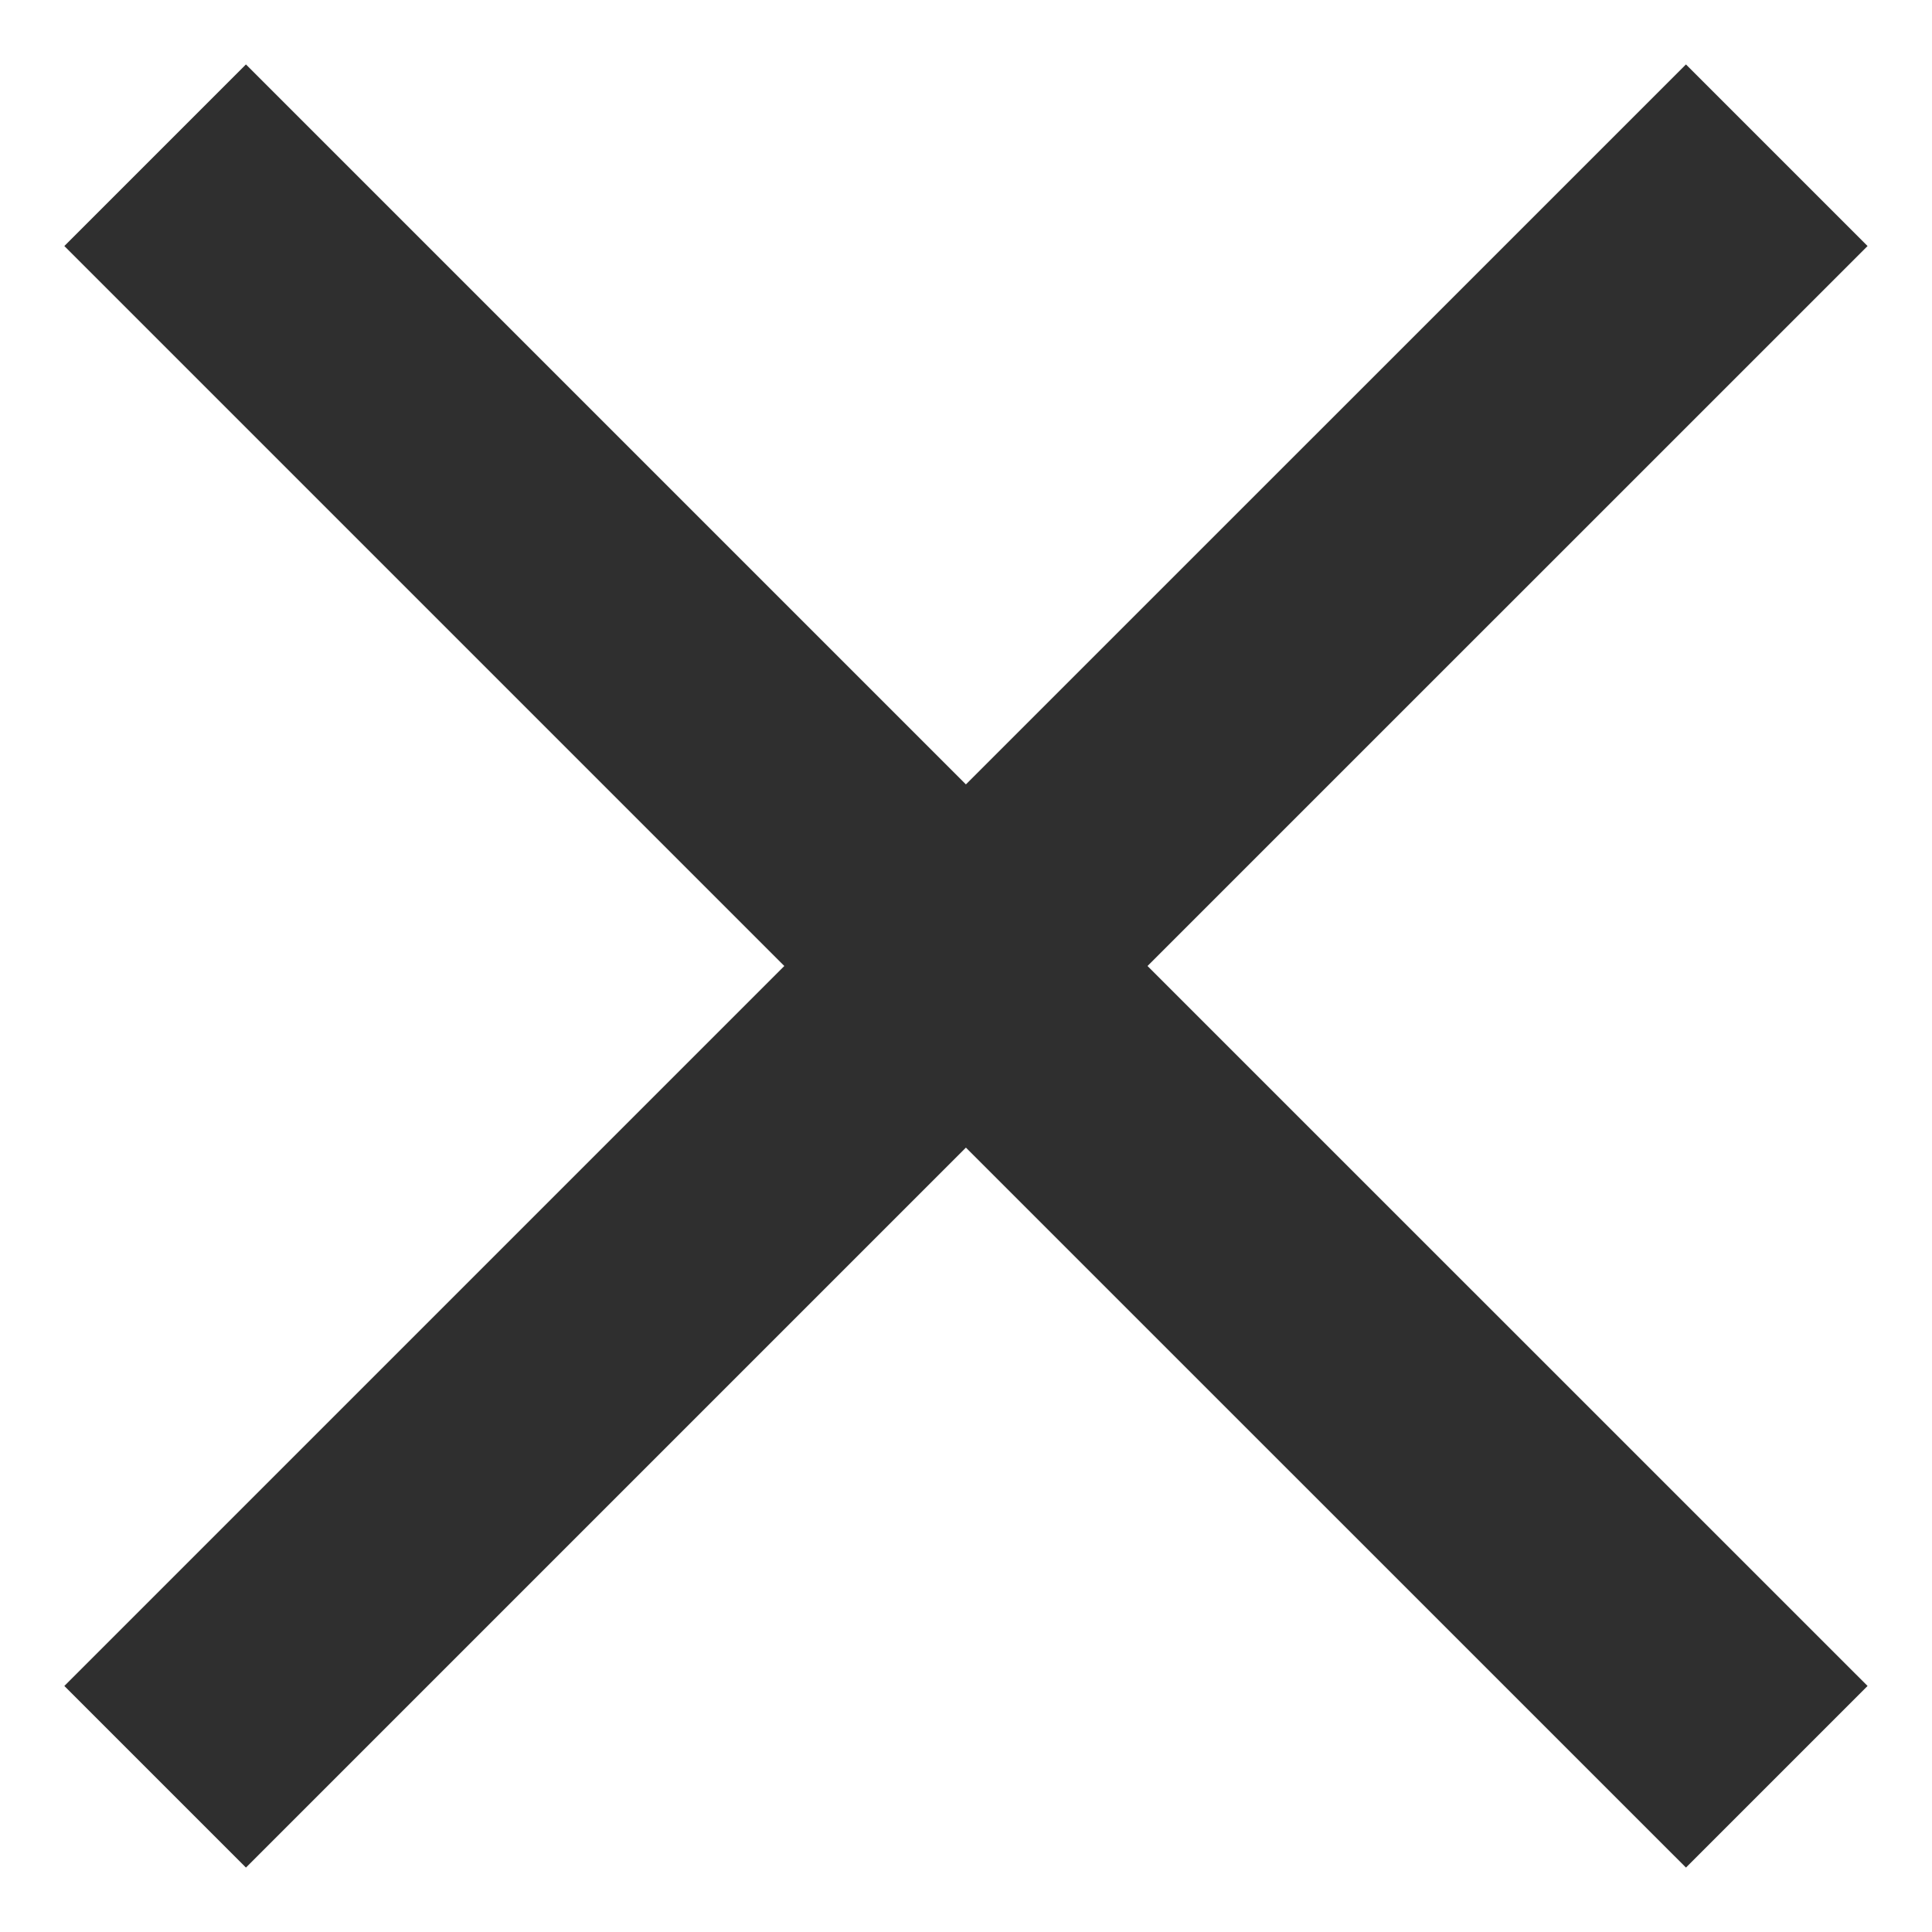
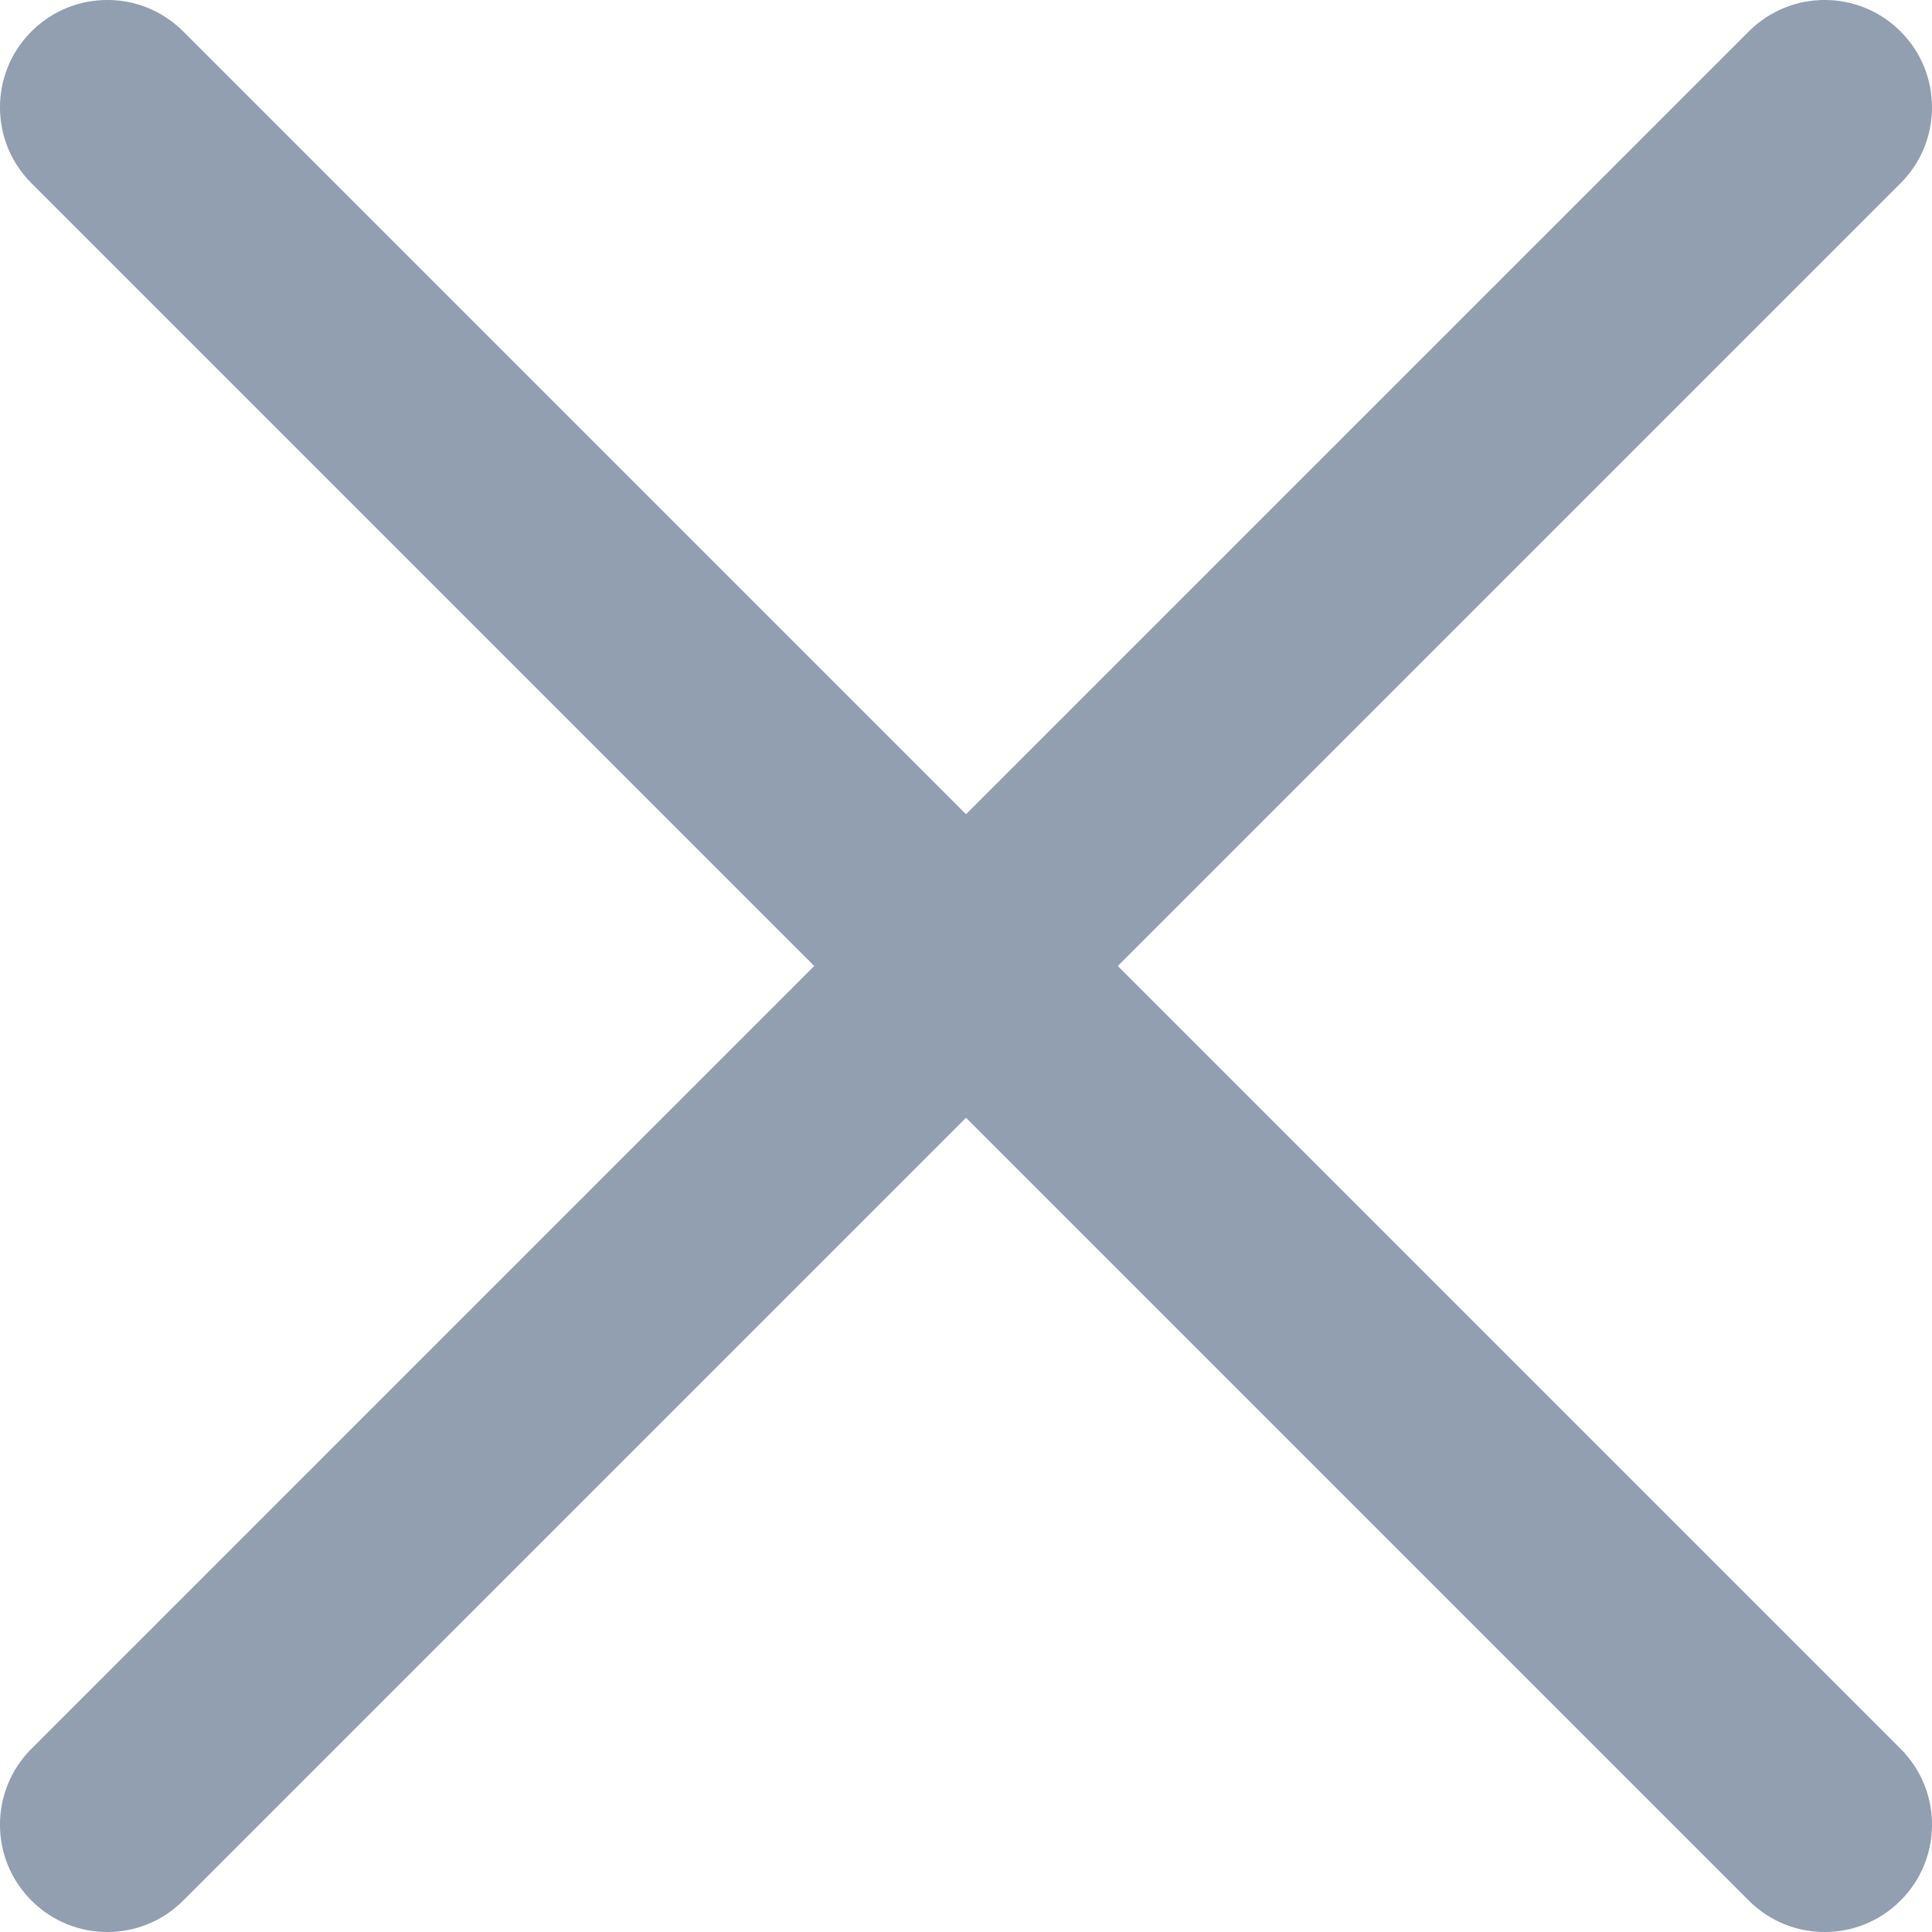
- <svg xmlns="http://www.w3.org/2000/svg" width="20" height="20" viewBox="0 0 20 20" fill="none">
-   <path d="M19.333 2.547L17.453 0.667L9.999 8.12L2.546 0.667L0.666 2.547L8.119 10L0.666 17.453L2.546 19.333L9.999 11.88L17.453 19.333L19.333 17.453L11.879 10L19.333 2.547Z" fill="#2F2F2F" />
+ <svg xmlns="http://www.w3.org/2000/svg" width="18" height="18" viewBox="0 0 18 18" fill="none">
+   <path fill-rule="evenodd" clip-rule="evenodd" d="M1.707 0.293C1.317 -0.098 0.683 -0.098 0.293 0.293C-0.098 0.683 -0.098 1.317 0.293 1.707L7.586 9L0.293 16.293C-0.098 16.683 -0.098 17.317 0.293 17.707C0.683 18.098 1.317 18.098 1.707 17.707L9 10.414L16.293 17.707C16.683 18.098 17.317 18.098 17.707 17.707C18.098 17.317 18.098 16.683 17.707 16.293L10.414 9L17.707 1.707C18.098 1.317 18.098 0.683 17.707 0.293C17.317 -0.098 16.683 -0.098 16.293 0.293L9 7.586L1.707 0.293Z" fill="#929FB1" />
</svg>
